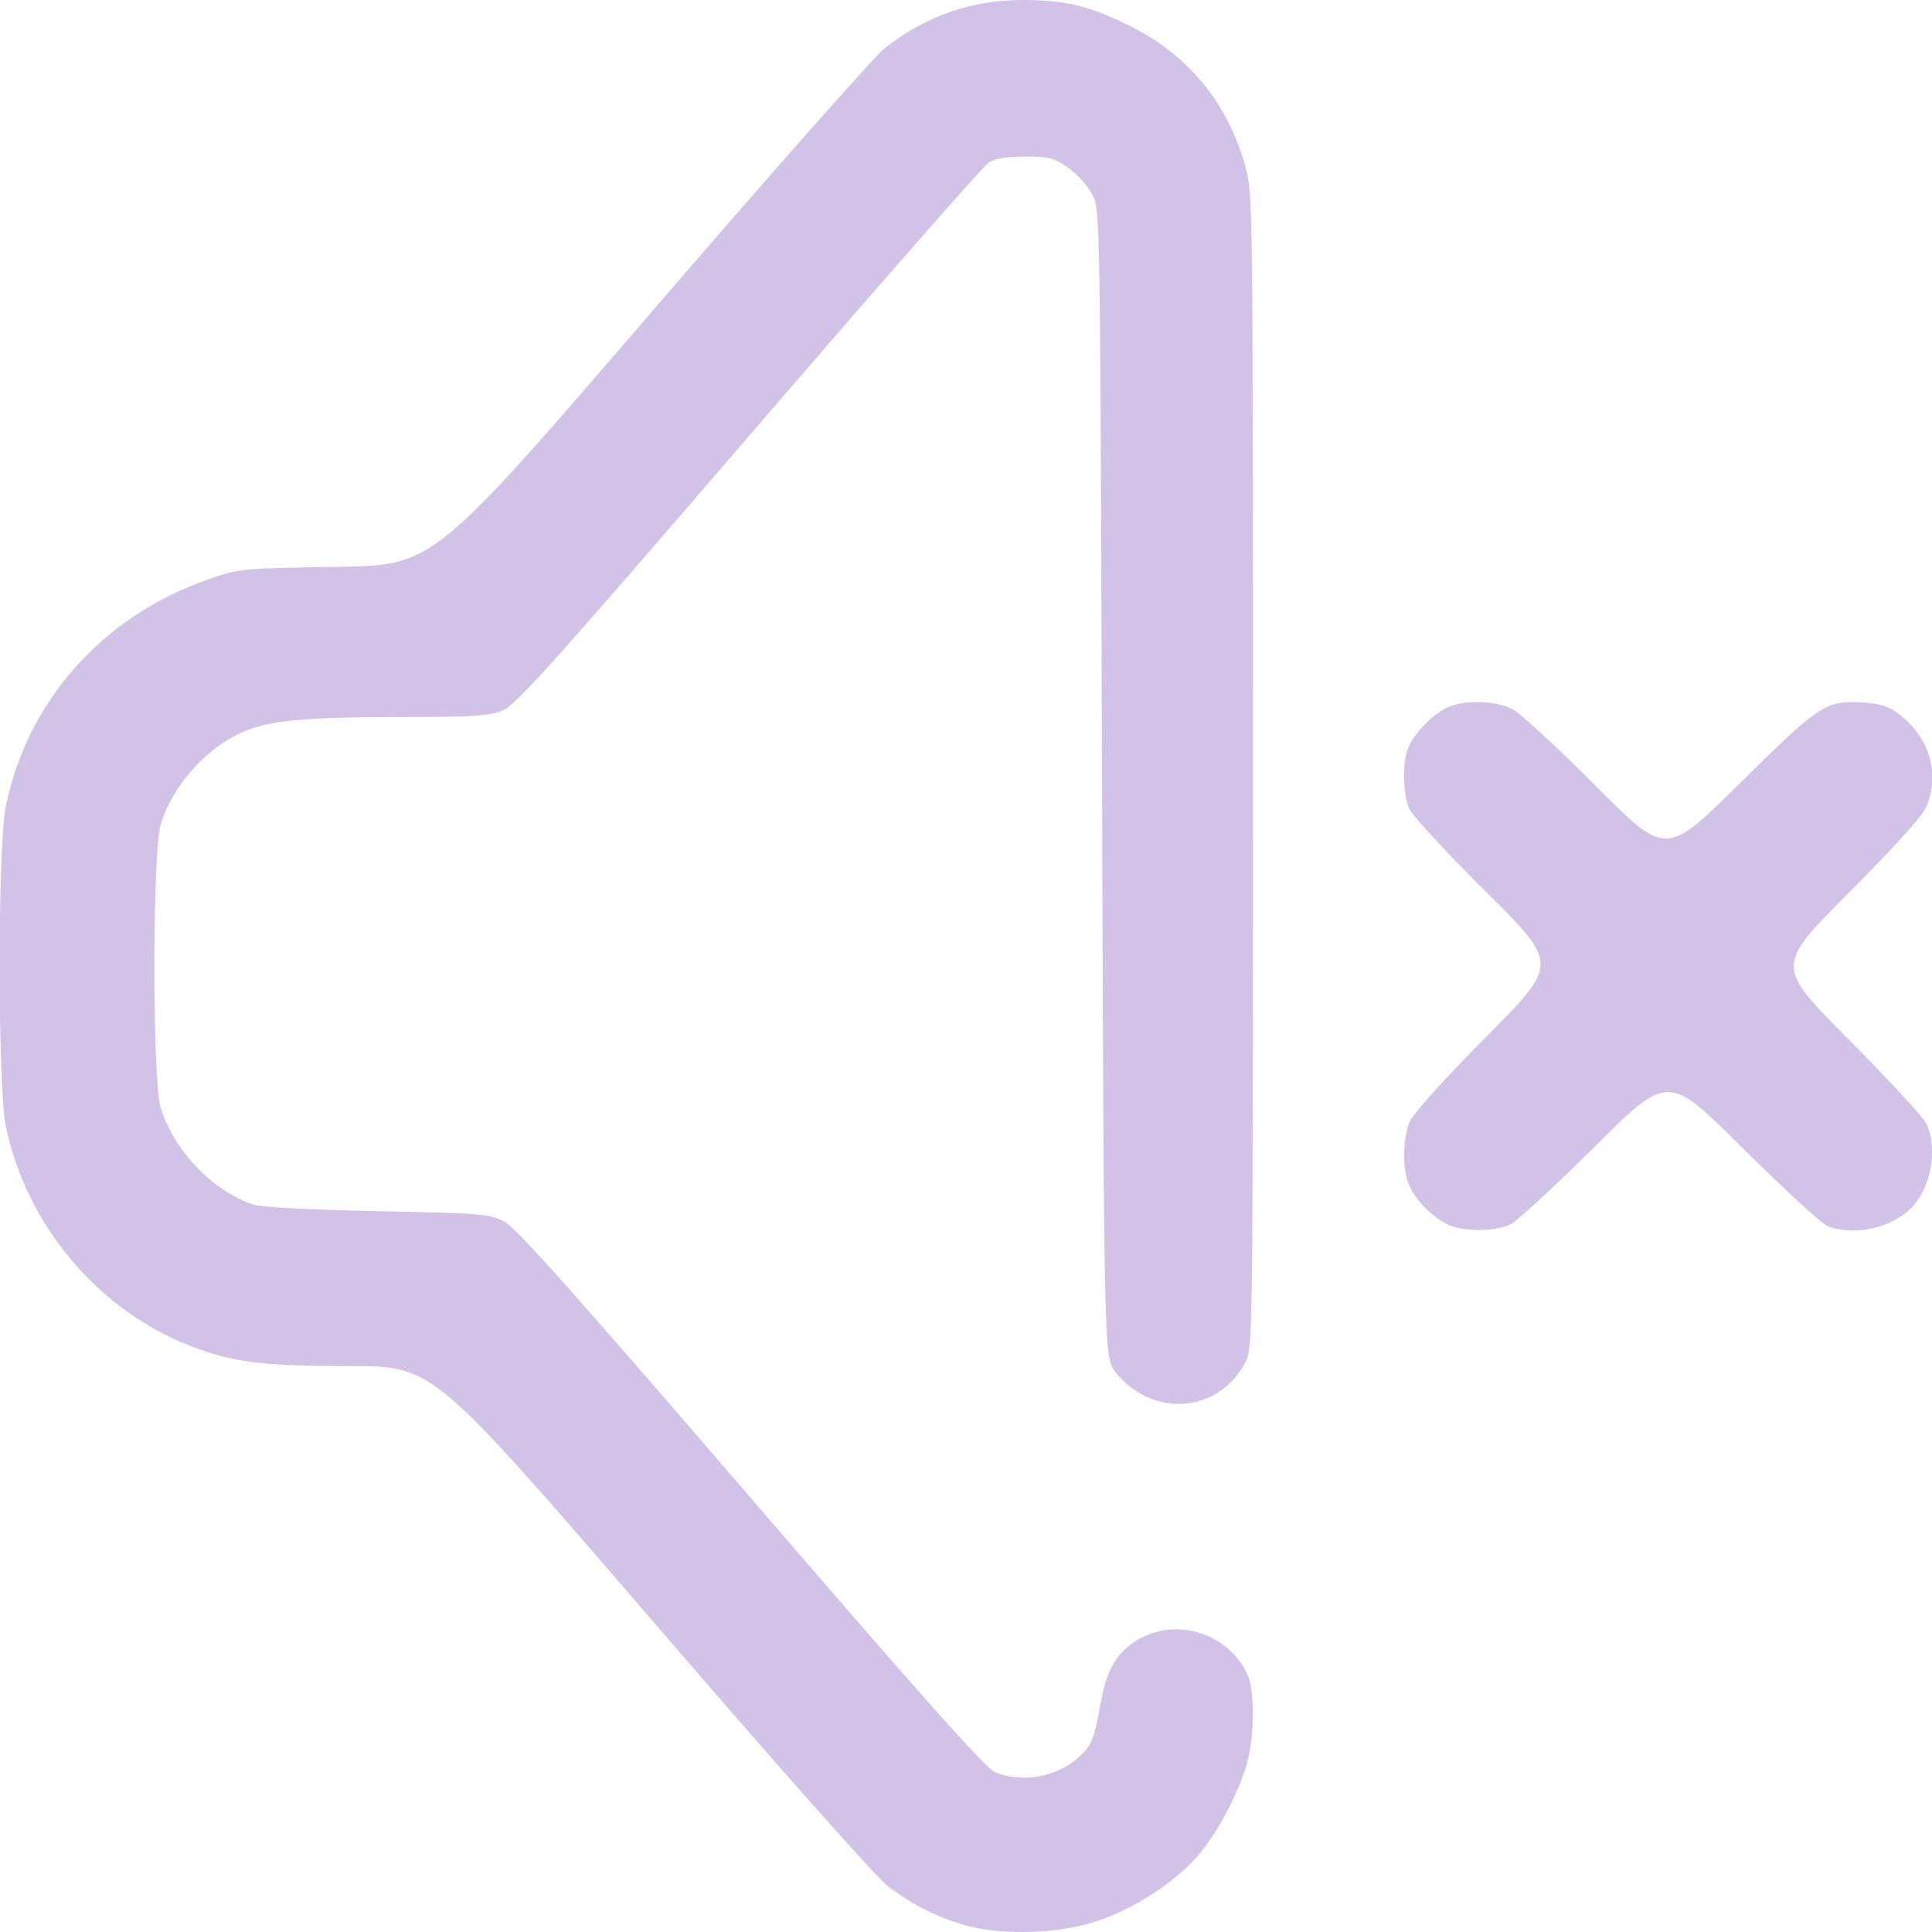
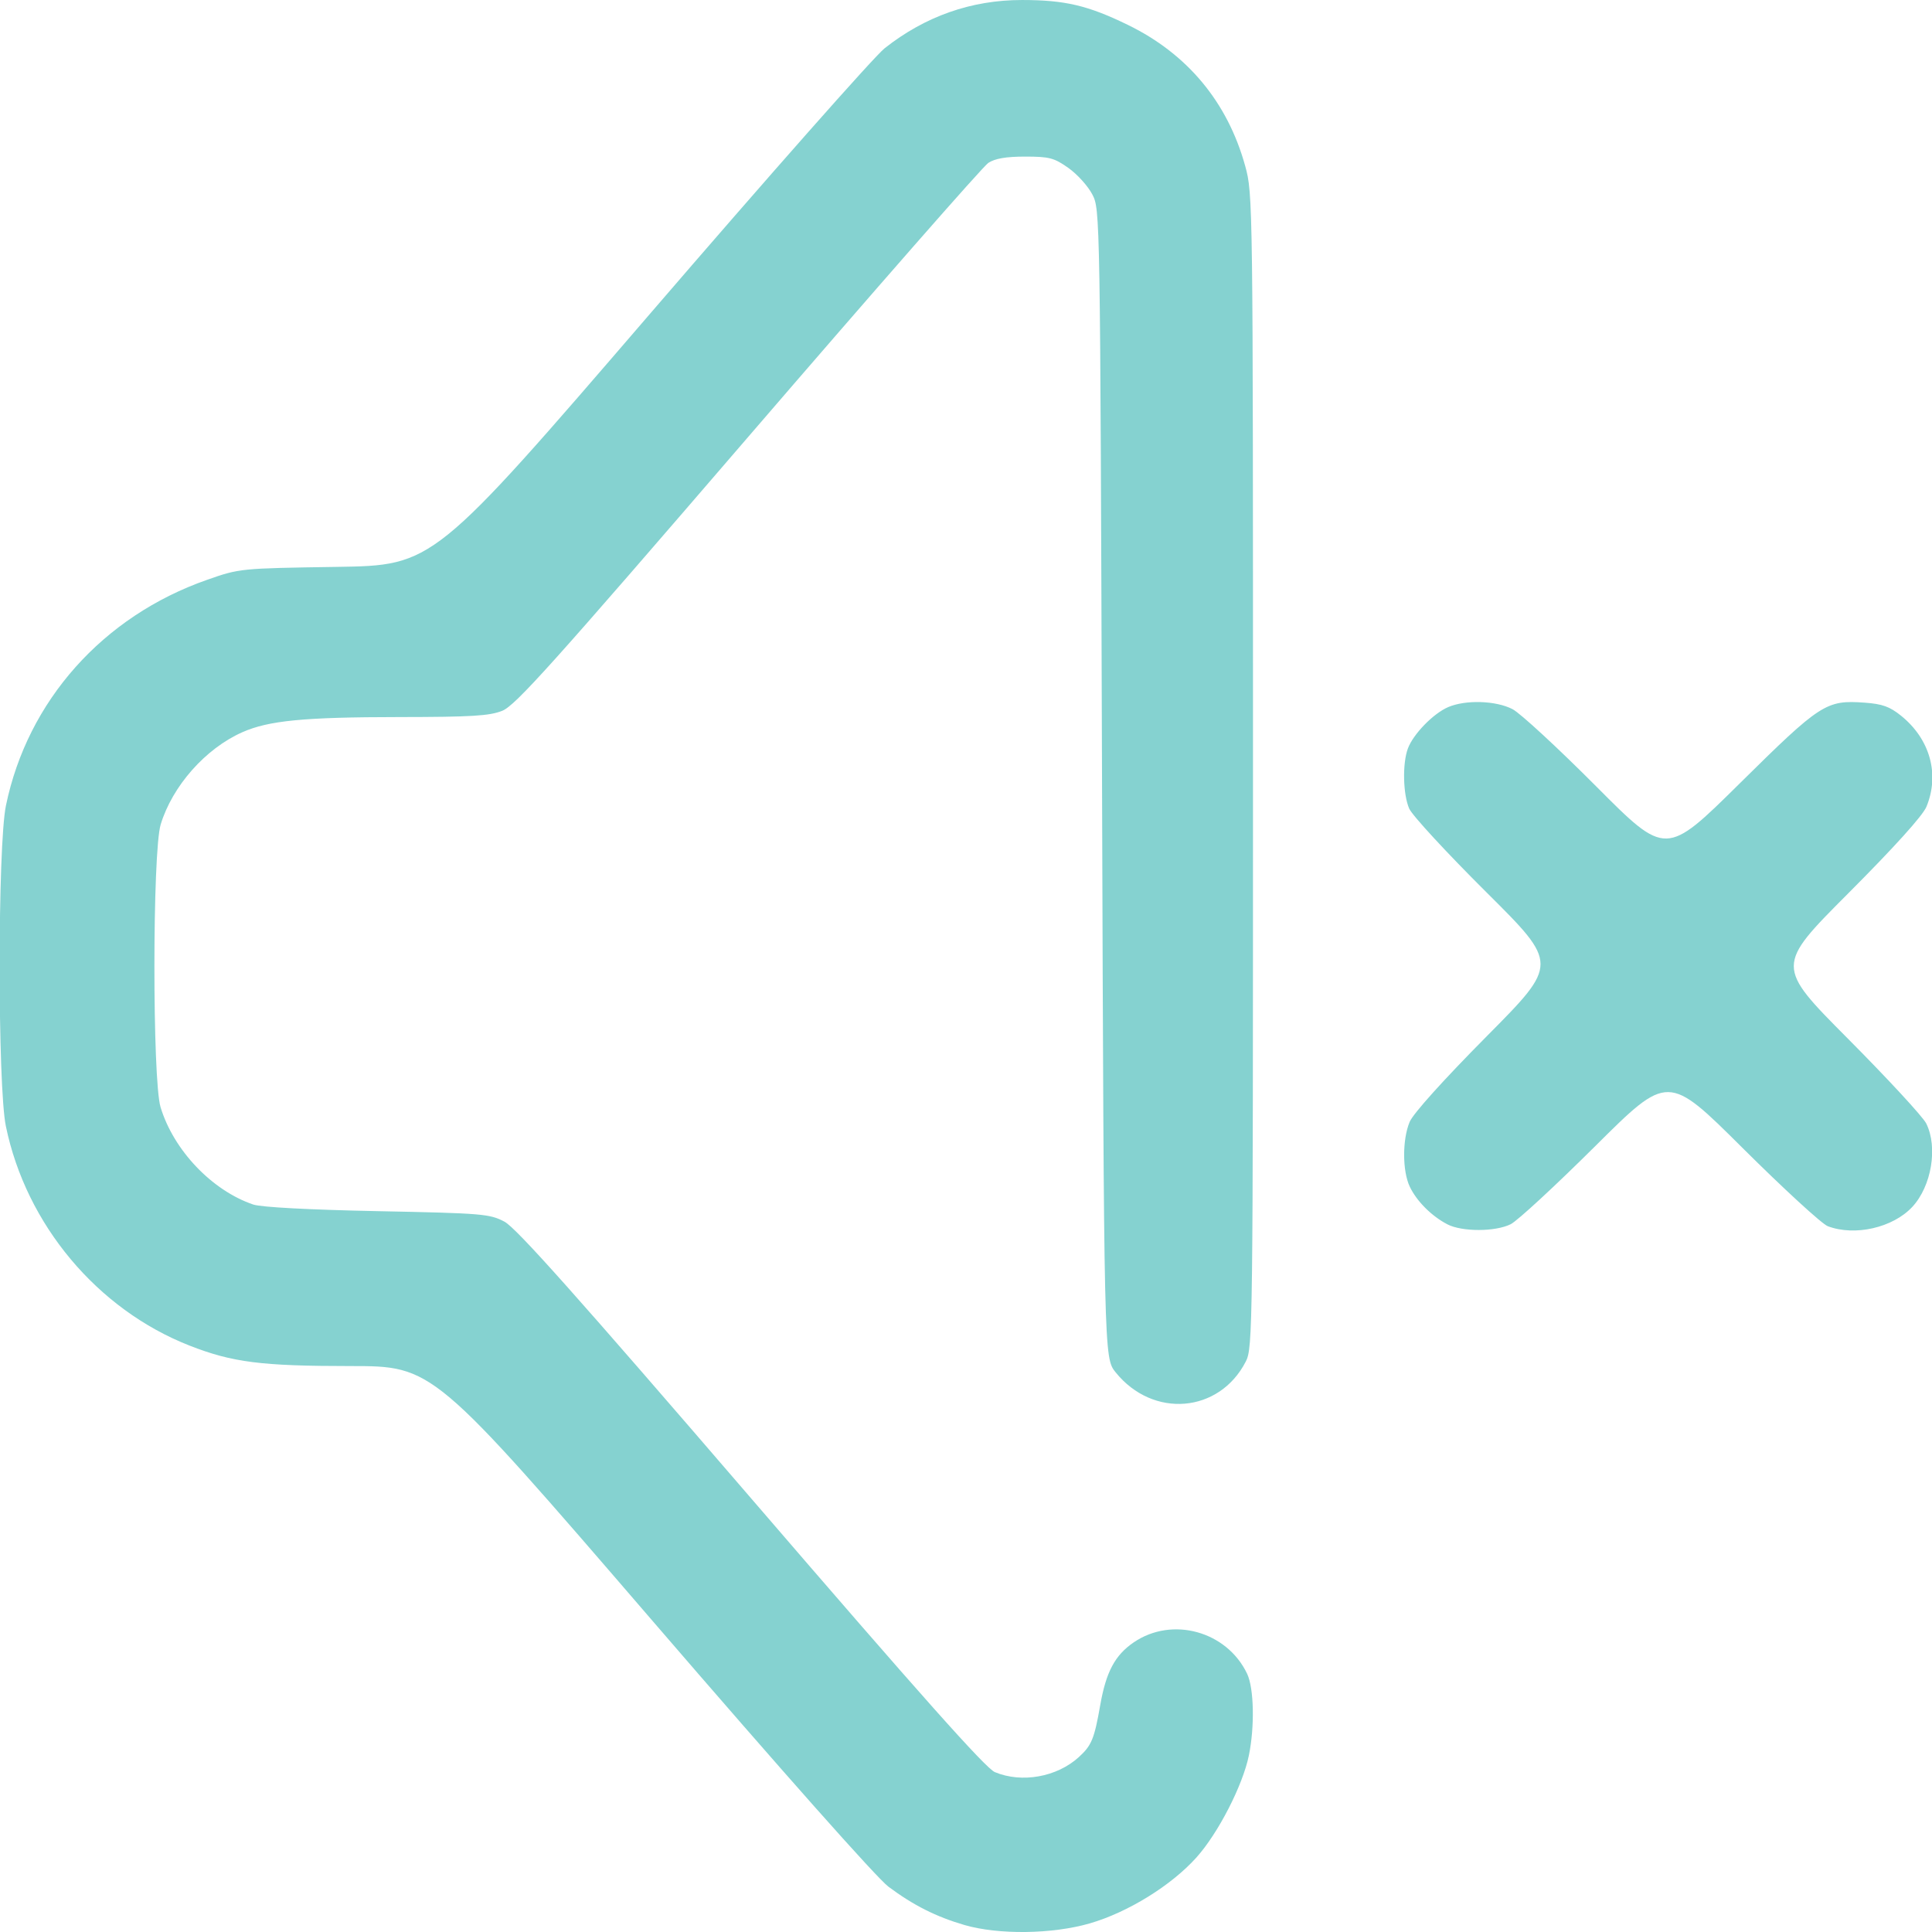
<svg xmlns="http://www.w3.org/2000/svg" xmlns:xlink="http://www.w3.org/1999/xlink" width="512" height="512" viewBox="0 0 135.467 135.467" version="1.1" id="svg1" xml:space="preserve">
  <defs id="defs1">
    <linearGradient id="linearGradient6">
-       <stop style="stop-color:#d3c2e8;stop-opacity:1;" offset="0" id="stop6" />
-       <stop style="stop-color:#d3c2e8;stop-opacity:1" offset="1" id="stop7" />
+       <stop style="stop-color:#85d2d0;stop-opacity:1;" offset="0" id="stop6" />
+       <stop style="stop-color:#85d2d0;stop-opacity:1" offset="1" id="stop7" />
    </linearGradient>
    <linearGradient xlink:href="#linearGradient6" id="linearGradient7" x1="32.758" y1="184.831" x2="118.862" y2="184.831" gradientUnits="userSpaceOnUse" gradientTransform="translate(-3.115385,-73.99039)" />
  </defs>
  <g id="layer1" transform="matrix(0.9375448,0,0,0.9375448,-27.80368,-38.56523)">
    <path style="fill:url(#linearGradient7);fill-opacity:1" d="m 101.774,185.099 c -2.107,-0.614 -3.813,-1.474 -5.672,-2.861 -0.866,-0.646 -7.93,-8.606 -17.753,-20.006 -16.315,-18.932 -16.315,-18.932 -22.492,-18.932 -6.651,0 -8.825,-0.277 -12.026,-1.531 -6.901,-2.704 -12.217,-9.053 -13.735,-16.4 -0.625,-3.024 -0.622,-20.959 0.004,-23.988 1.617,-7.831 7.243,-14.148 15.032,-16.879 2.446,-0.858 2.479,-0.861 9.695,-0.971 7.24,-0.11 7.24,-0.11 23.408,-18.89 8.892,-10.329 16.804,-19.282 17.581,-19.897 3.027,-2.392 6.486,-3.609 10.264,-3.609 3.215,0 4.93,0.402 7.922,1.858 4.455,2.167 7.463,5.783 8.78,10.555 0.577,2.09 0.583,2.534 0.583,45.237 0,41.836 -0.016,43.158 -0.537,44.173 -1.982,3.865 -6.944,4.277 -9.737,0.809 -0.873,-1.084 -0.873,-1.084 -1.015,-44.027 -0.141,-42.868 -0.142,-42.944 -0.731,-44.071 -0.324,-0.621 -1.129,-1.51 -1.788,-1.976 -1.064,-0.752 -1.427,-0.847 -3.233,-0.847 -1.427,0 -2.25,0.141 -2.755,0.472 -0.396,0.26 -8.477,9.481 -17.958,20.493 -14.671,17.04 -17.409,20.089 -18.393,20.483 -0.953,0.381 -2.305,0.463 -7.712,0.468 -7.12,0.006 -9.751,0.26 -11.724,1.133 -2.755,1.219 -5.237,4.024 -6.11,6.905 -0.62,2.046 -0.626,19.103 -0.007,21.143 0.977,3.22 3.847,6.232 6.934,7.277 0.591,0.2 4.186,0.391 9.29,0.494 7.85,0.158 8.392,0.203 9.493,0.786 0.882,0.467 5.389,5.522 18.451,20.696 12.657,14.703 17.536,20.183 18.226,20.472 2.013,0.841 4.639,0.372 6.278,-1.121 0.961,-0.876 1.159,-1.355 1.606,-3.902 0.436,-2.479 1.104,-3.728 2.505,-4.683 2.882,-1.965 6.97,-0.829 8.481,2.356 0.511,1.076 0.57,3.95 0.127,6.108 -0.462,2.247 -2.293,5.81 -3.916,7.62 -1.885,2.103 -5.129,4.109 -7.984,4.936 -2.805,0.812 -6.826,0.863 -9.383,0.118 z m 36.124,-52.403 c -1.179,-0.612 -2.294,-1.729 -2.809,-2.815 -0.556,-1.172 -0.56,-3.519 -0.008,-4.84 0.261,-0.624 2.518,-3.131 5.779,-6.42 5.351,-5.396 5.351,-5.396 -0.033,-10.75 -2.962,-2.944 -5.562,-5.762 -5.779,-6.261 -0.468,-1.076 -0.516,-3.389 -0.095,-4.506 0.406,-1.078 1.901,-2.611 3.008,-3.086 1.313,-0.563 3.577,-0.49 4.818,0.155 0.576,0.3 3.391,2.899 6.257,5.777 5.21,5.232 5.21,5.232 10.724,-0.219 6.059,-5.989 6.47,-6.255 9.35,-6.046 1.319,0.095 1.877,0.295 2.722,0.976 2.168,1.746 2.903,4.38 1.899,6.808 -0.276,0.668 -2.405,3.025 -5.853,6.482 -5.42,5.433 -5.42,5.433 -0.017,10.866 2.971,2.988 5.605,5.839 5.853,6.336 0.887,1.776 0.399,4.7 -1.044,6.247 -1.453,1.557 -4.296,2.205 -6.318,1.44 -0.437,-0.165 -3.304,-2.798 -6.372,-5.85 -5.577,-5.549 -5.577,-5.549 -11.007,-0.15 -2.986,2.969 -5.836,5.602 -6.333,5.85 -1.149,0.574 -3.643,0.578 -4.741,0.008 z" id="path6" />
  </g>
</svg>
